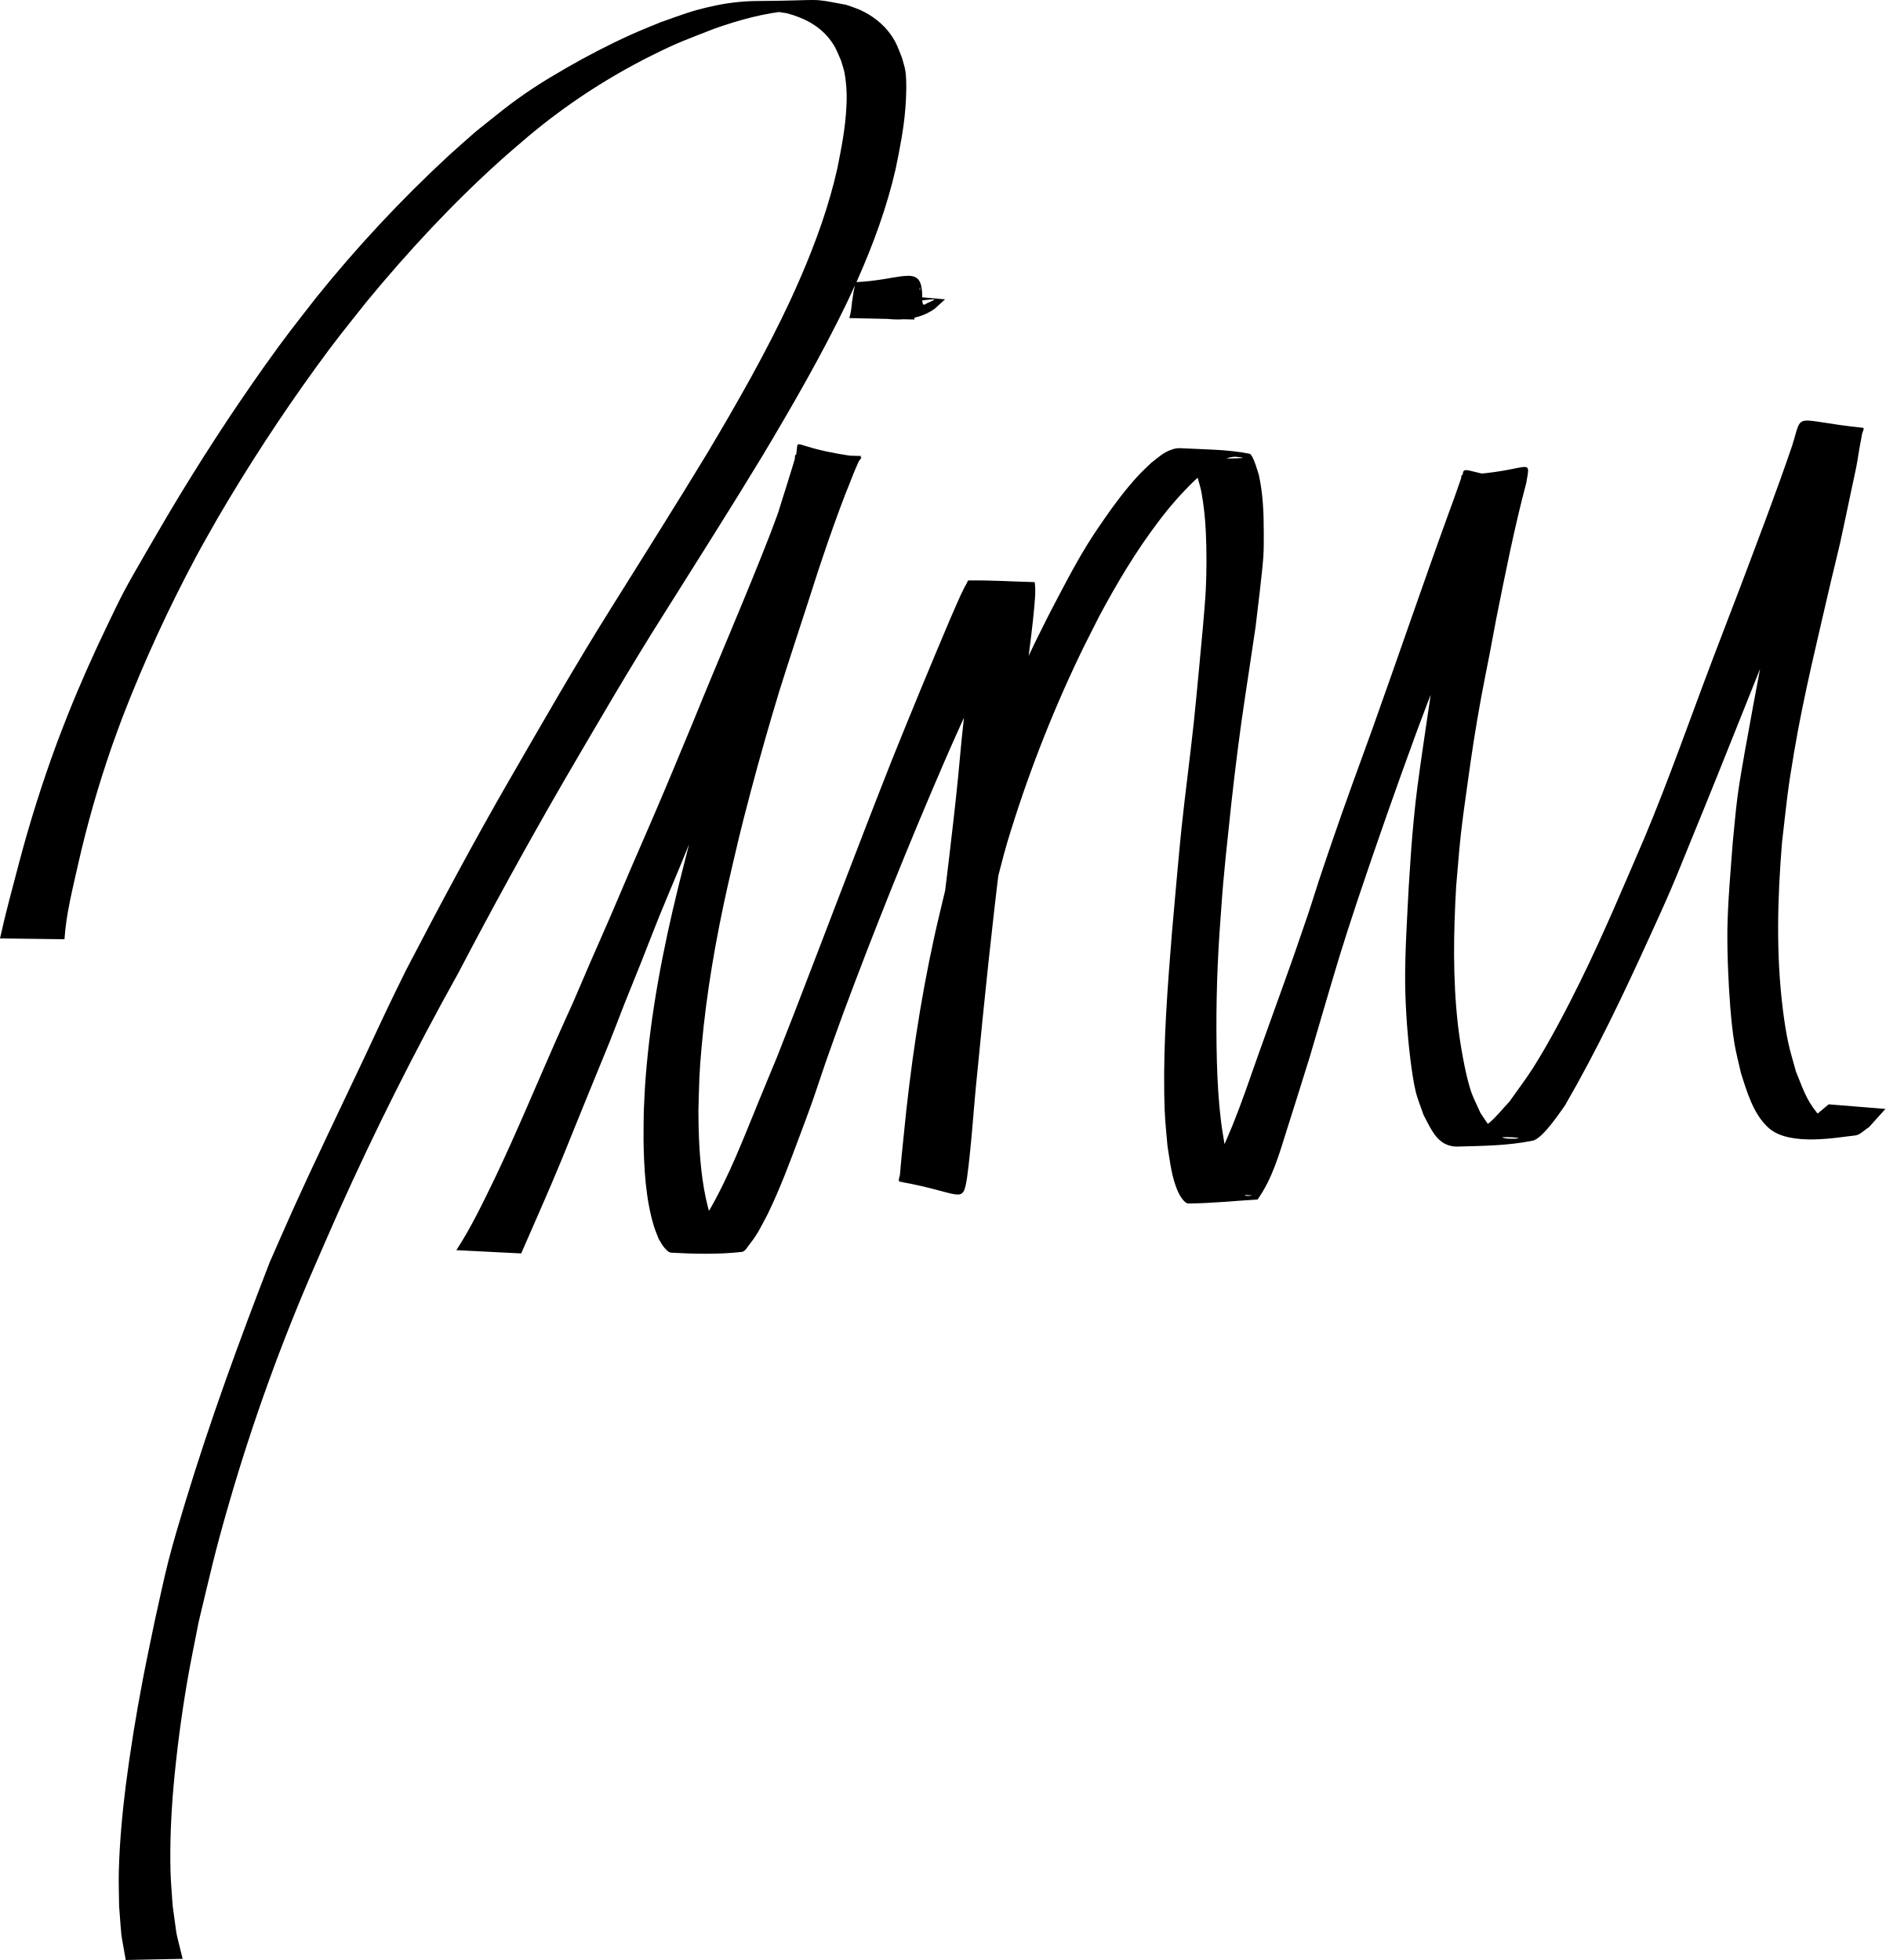
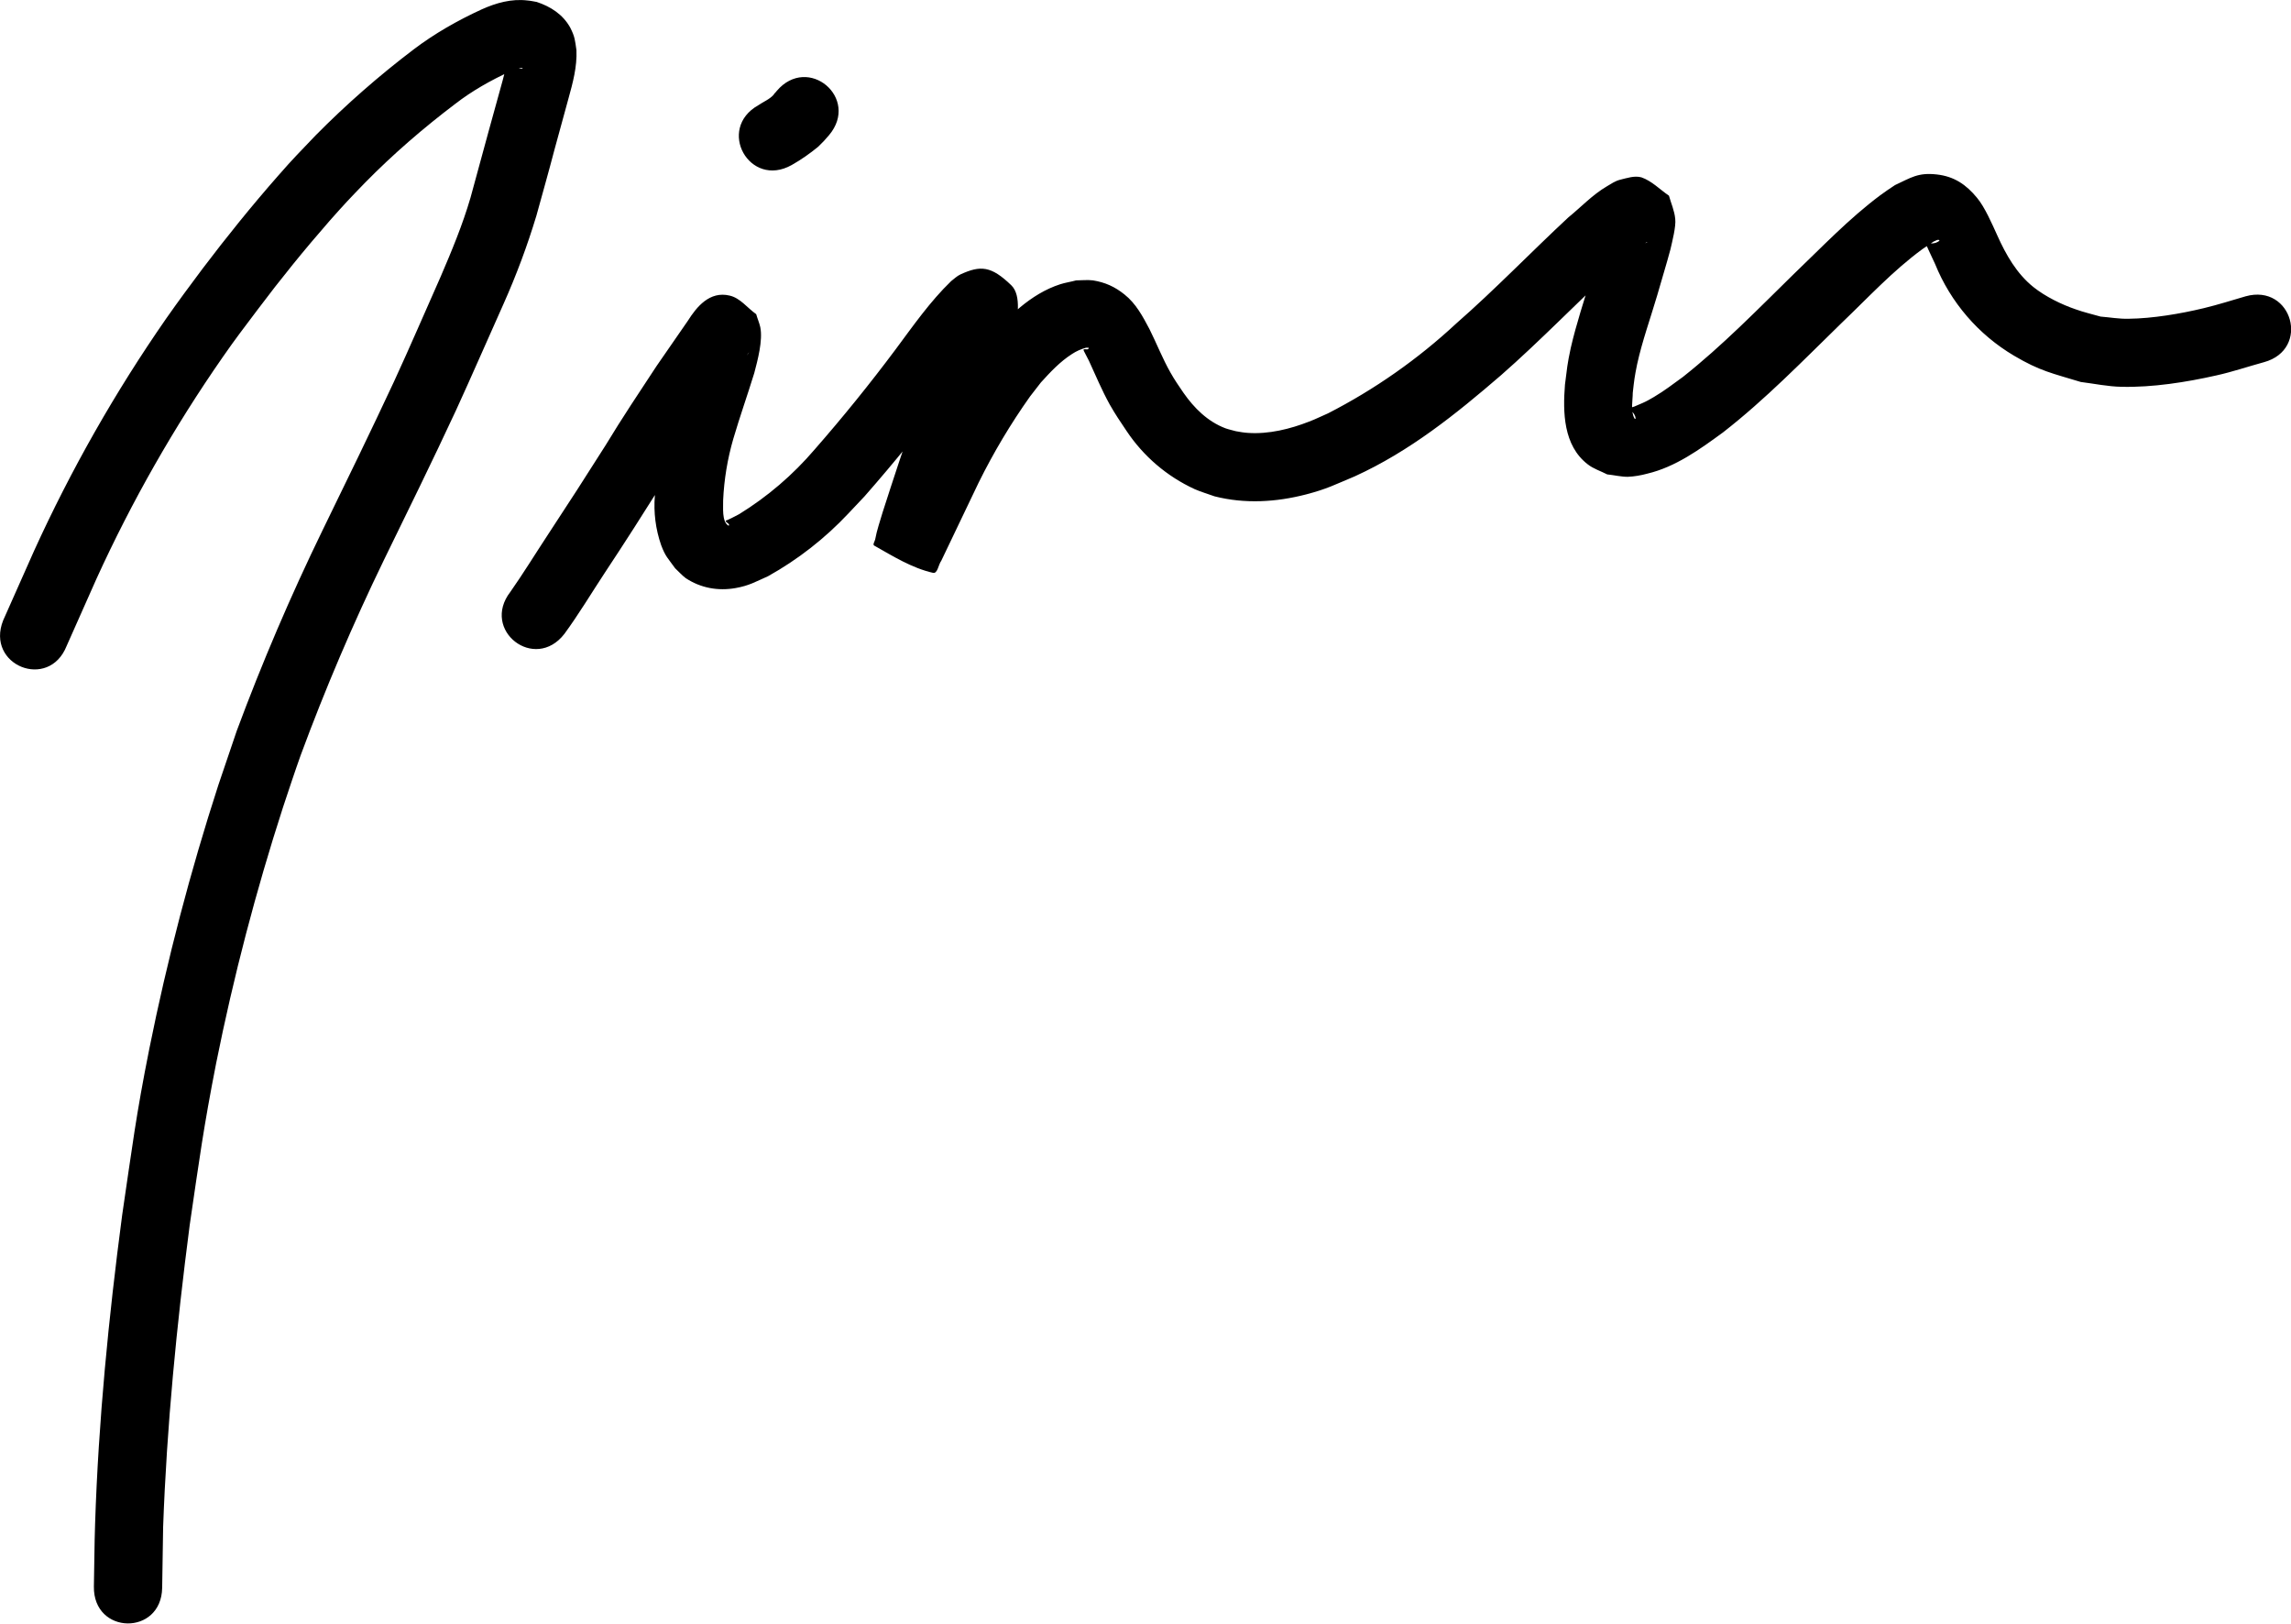
- <svg xmlns="http://www.w3.org/2000/svg" width="205.277" height="213.45" viewBox="0 0 54.313 56.475">
-   <path d="M0 27.04c.159-.727.356-1.445.545-2.164a38.05 38.05 0 0 1 1.086-3.445c.102-.278.212-.552.319-.828.36-.901.755-1.788 1.178-2.662.15-.311.297-.624.46-.93.258-.486.97-1.697 1.24-2.16a63.845 63.845 0 0 1 2.806-4.323c.635-.89.795-1.079 1.46-1.936a38.218 38.218 0 0 1 3.84-4.117c.254-.233.516-.457.774-.686.604-.482.998-.818 1.642-1.244.309-.204.627-.393.947-.578.6-.347 1.24-.679 1.872-.965.281-.128.57-.24.854-.359.622-.218.862-.324 1.49-.463a6.161 6.161 0 0 1 1.208-.15c2.15-.013 1.52-.104 2.659.11.134.05.272.09.402.148.344.158.658.397.877.708.174.246.216.4.327.678.033.13.08.257.098.389.04.295.02.754-.002 1.043-.046.6-.162 1.184-.284 1.772-.25 1.091-.638 2.147-1.09 3.169-.102.228-.21.453-.314.68-.726 1.503-1.56 2.95-2.414 4.381-.918 1.517-1.87 3.014-2.813 4.515-1.026 1.618-1.986 3.276-2.952 4.93a148.536 148.536 0 0 0-3.011 5.48 87.933 87.933 0 0 0-3.462 6.902c-.222.494-.434.992-.652 1.489a56.048 56.048 0 0 0-2.497 6.907c-.414 1.428-.521 1.95-.871 3.406-.109.565-.229 1.13-.326 1.697a38.438 38.438 0 0 0-.398 3.047c-.07.807-.107 1.634-.086 2.446.009.33.041.658.062.987.152 1.07.052.563.288 1.528l-1.64.033c-.171-.987-.104-.469-.191-1.555-.003-.333-.017-.665-.008-.998.02-.81.098-1.656.198-2.459a50.39 50.39 0 0 1 .49-3.054c.108-.569.23-1.134.346-1.701.132-.582.25-1.167.398-1.745.144-.56.312-1.116.48-1.67.71-2.342 1.552-4.642 2.435-6.924.22-.497.434-.996.658-1.491.673-1.49 1.386-2.96 2.083-4.438.213-.451.42-.905.635-1.356.179-.376.364-.75.547-1.124.962-1.847 1.94-3.685 2.981-5.489.957-1.655 1.905-3.316 2.921-4.936.937-1.501 1.884-2.997 2.8-4.512.847-1.423 1.67-2.863 2.37-4.365.101-.225.205-.45.302-.676.437-1.015.815-2.058 1.056-3.138.115-.577.228-1.152.257-1.742a4.098 4.098 0 0 0-.05-.993c-.023-.124-.068-.243-.103-.365-.117-.266-.152-.389-.33-.619-.308-.395-.756-.618-1.23-.743-.793-.125-.666-.078.72-.097.199-.003-.396.003-.593.02-.762.066-1.501.267-2.22.523-.815.32-1.018.379-1.82.78a18.175 18.175 0 0 0-3.524 2.31c-.262.227-.529.449-.786.68-1.4 1.257-2.684 2.641-3.881 4.092-.659.831-.856 1.062-1.483 1.926a53.201 53.201 0 0 0-2.808 4.31c-.206.368-.419.732-.618 1.103a41.729 41.729 0 0 0-2.123 4.63c-.1.275-.205.549-.301.825a31.406 31.406 0 0 0-.983 3.432c-.158.71-.342 1.42-.39 2.148L0 27.04z" />
-   <path d="M13.147 36.021c.426-.654.764-1.363 1.104-2.064.626-1.311 1.18-2.654 1.767-3.983.162-.367.33-.732.494-1.099l.508-1.183c.196-.447.393-.892.586-1.339.198-.457.39-.918.587-1.375.209-.486.423-.969.631-1.455.435-1.014.733-1.738 1.153-2.75.732-1.807 1.514-3.594 2.22-5.412.27-.703.514-1.416.714-2.142.172-.74-.357-.331 1.888-.046.044.006-.04.078-.06.118-.069.15-.134.31-.198.463-.486 1.21-.899 2.447-1.294 3.69l-.36 1.105c-.144.45-.294.898-.433 1.35a82.009 82.009 0 0 0-.826 2.902c-.339 1.28-.376 1.482-.672 2.752-.336 1.51-.603 3.035-.742 4.576-.079.865-.07 1.02-.095 1.872.003.755.033 1.514.162 2.259.058.334.147.709.276 1.026.048.118.115.228.173.342.065.069.116.156.196.208.061.04.142.036.213.054-.523-.022-1.051.017-1.568-.066-.096-.015.18-.082.254-.145.254-.215.411-.504.592-.777.589-1.013 1.004-2.111 1.448-3.191.803-1.957.208-.465 1.02-2.534.938-2.427 1.854-4.863 2.81-7.284a231.8 231.8 0 0 1 1.684-4.076c.13-.292.25-.59.394-.875.024-.047.05-.093.076-.138.017-.027.023-.078.055-.079.634-.01 1.268.032 1.903.048.005.063.014.126.015.189.005.178-.015.375-.03.55-.047.52-.116 1.035-.18 1.552-.108.765-.205 1.532-.319 2.296-.051.343-.112.684-.162 1.027-.114.766-.207 1.528-.306 2.296-.257 2.064-.47 4.132-.67 6.202-.108 1.012-.161 2.03-.296 3.04-.13.817-.135.446-1.934.125-.073-.013-.003-.148.002-.221.012-.202.096-1.018.107-1.121.186-1.915.466-3.822.877-5.703.097-.445.208-.887.312-1.33a56.805 56.805 0 0 1 1.928-5.633c.163-.403.328-.805.508-1.2.179-.39.379-.77.568-1.155.348-.662.688-1.334 1.08-1.972.168-.274.348-.54.532-.803.286-.412.594-.82.933-1.19.123-.134.258-.256.388-.383.216-.167.35-.305.608-.39a.639.639 0 0 1 .236-.035c.665.037 1.338.03 1.991.16.107.02.261.595.27.62.117.535.14 1.085.14 1.63 0 .242.003.485-.013.727-.027.402-.18 1.656-.224 2.019l-.19 1.271c-.073.495-.152.989-.22 1.484a87.898 87.898 0 0 0-.365 3.058c-.054.513-.11 1.027-.155 1.542-.043.492-.073.986-.11 1.48a40.155 40.155 0 0 0-.074 3.676c.018.612.048 1.146.122 1.751.029.227.07.453.106.68.092.388.128.622.278.981.044.104.093.207.158.3a.444.444 0 0 0 .166.158c.05.023.221-.006.166-.009-.544-.032-1.089-.05-1.633-.076.072-.07.156-.13.218-.208.2-.252.38-.623.51-.905.12-.262.237-.526.346-.794.29-.716.495-1.327.753-2.06l.477-1.328c.188-.527.381-1.052.565-1.58.79-2.274.322-1.011 1.093-3.259.383-1.118.753-2.122 1.156-3.233.74-2.07 1.447-4.15 2.197-6.215.056-.153.113-.305.168-.458l.187-.537c.012-.034 0-.102.036-.104 1.972-.088 1.987-.587 1.843.233-.342 1.287-.6 2.594-.862 3.899l-.193 1.026c-.077.4-.16.8-.234 1.201-.18.984-.273 1.601-.41 2.593-.065.468-.133.936-.185 1.406-.055.498-.09.998-.135 1.497-.076 1.326-.1 2.659.05 3.98.057.506.203 1.385.367 1.892.073.226.188.437.282.655.163.231.365.616.673.722.126.043.533.016.4-.004-.424-.066-.904.073-1.281-.132-.166-.09.33-.184.472-.307.21-.184.383-.405.574-.607.227-.325.47-.64.682-.975.478-.756.98-1.719 1.372-2.517.661-1.347 1.242-2.733 1.835-4.11.708-1.69 1.31-3.42 1.959-5.132.272-.72.552-1.436.824-2.155.501-1.332 1.01-2.66 1.47-4.008.32-1.02-.019-.728 2.037-.516.06.006-.014.119-.023.178-.012.074-.027.148-.04.221-.049.242-.08.486-.126.727-.04.202-.086.402-.128.602-.053.25-.29 1.38-.338 1.59-.08.348-.167.694-.25 1.042-.379 1.65-.789 3.296-1.073 4.966-.2 1.178-.214 1.437-.352 2.633-.13 1.596-.174 3.207.025 4.8.04.32.088.641.155.958.06.282.15.558.224.837.198.477.279.78.6 1.179.098.122.212.238.346.322.108.068.492.115.364.124-2.036.149-1.593.042-.925-.219l.556-.466 1.635.132-.474.527c-.137.08-.252.226-.41.24-.428.038-1.847.328-2.466-.207-.452-.392-.64-1.054-.812-1.594-.063-.285-.14-.566-.188-.854-.1-.6-.156-1.466-.18-2.063a22.683 22.683 0 0 1-.023-1.193c.011-.804.095-1.74.155-2.539.047-.449.081-.899.141-1.346.058-.434.137-.865.212-1.297.074-.428.402-2.206.488-2.64.156-.778.345-1.55.483-2.331.226-1.31.48-2.618.548-3.948.001-.072.006-.144.005-.216 0-.021-.029-.062-.008-.063.619-.03 1.238-.017 1.857-.026-.018.02-.04.039-.056.062-.063.103-.174.358-.213.444-.606 1.318-1.16 2.659-1.716 3.998-.989 2.423-1.937 4.863-2.933 7.284-.195.475-.383.952-.585 1.424-.193.45-.397.895-.6 1.341-.755 1.662-1.54 3.315-2.456 4.896-.099.132-.63.954-.93 1.016-.709.145-1.44.15-2.163.17a.763.763 0 0 1-.401-.1c-.285-.168-.437-.548-.58-.81-.076-.227-.172-.45-.228-.682-.119-.496-.215-1.436-.249-1.915-.028-.406-.05-.812-.053-1.218-.008-.867.06-1.923.104-2.782.035-.501.062-1.003.106-1.503.099-1.126.175-1.614.335-2.718.062-.43.128-.86.19-1.289.059-.401.11-.803.172-1.204.054-.343.117-.685.175-1.027.15-.877.305-1.753.42-2.635.026-.205.045-.41.07-.615.087-.715.022-.09.077-.645.013-.685-.022-.158 1.845-.108.037.001-.055.051-.076.082-.087.128-.223.412-.28.528-.074.15-.146.302-.22.453a89.528 89.528 0 0 0-2.572 6.195 187.819 187.819 0 0 0-1.699 4.84c-.487 1.468-.57 1.767-1.003 3.232-.132.443-.26.887-.39 1.33-.574 1.838-.111.36-.65 2.07-.223.705-.421 1.438-.857 2.047-.664.038-1.327.11-1.992.114-.12.001-.257-.25-.285-.31-.196-.416-.241-.889-.315-1.335-.06-.67-.083-.8-.095-1.505-.025-1.547.097-3.092.22-4.633.054-.618.213-2.425.277-3.026.108-1.02.246-2.038.355-3.059.052-.494.098-.99.145-1.484.04-.423.08-.846.118-1.27.028-.355.064-.71.082-1.066.025-.501.027-1.142.001-1.655a8.605 8.605 0 0 0-.126-1.15c-.028-.144-.073-.283-.11-.424-.046-.104-.08-.214-.14-.31-.043-.07-.246-.171-.164-.186.522-.092 1.061-.027 1.59-.068.085-.006-.167-.043-.252-.034-.275.029-.454.18-.684.319-.145.12-.298.233-.436.362a9.815 9.815 0 0 0-1.026 1.163c-.657.861-1.211 1.794-1.722 2.748-.191.383-.39.762-.574 1.148a37.726 37.726 0 0 0-2.072 5.356c-.141.48-.256.966-.384 1.449-.1.442-.209.882-.301 1.326-.387 1.868-.635 3.772-.649 5.682.013.465.004.672.06 1.098.008.06.1.17.04.178-.609.074-1.226.026-1.838.04-.017 0 .04.015.051.001.033-.04.042-.096.063-.143.266-.987.34-2.015.5-3.022.278-2.065.538-4.132.785-6.201.108-.931.162-1.371.255-2.298.034-.342.062-.685.096-1.027.077-.765.176-1.527.238-2.293.03-.42.057-.711.07-1.126.005-.138.006-.276.006-.415-.001-.137-.003-.363-.035-.51-.005-.022-.022-.04-.033-.06.605-.01 1.209-.022 1.813-.028.026 0-.055-.007-.076.008-.043.03-.073.075-.104.117-.194.265-.323.572-.482.858a87.173 87.173 0 0 0-1.893 4.06 150.024 150.024 0 0 0-2.923 7.276c-.158.442-.321.883-.476 1.327-.141.403-.27.81-.412 1.212-.115.326-.237.649-.358.972-.284.761-.568 1.524-.924 2.255-.167.31-.287.577-.51.849-.07.085-.127.219-.236.23-.67.075-1.35.058-2.023.022-.08-.004-.143-.081-.198-.14-.068-.075-.11-.17-.166-.254-.046-.122-.1-.241-.138-.366-.241-.79-.288-1.678-.3-2.498-.003-.28.005-.561.008-.842.016-.304.026-.607.05-.91.143-1.88.501-3.737.952-5.565.114-.448.224-.896.34-1.343.376-1.442.79-2.875 1.168-4.317.119-.45.23-.902.345-1.353l.287-1.109c.078-.276.401-1.418.485-1.724.063-.231.119-.465.184-.695.12-.433.268-.857.396-1.288.049-.155.098-.31.142-.466.011-.04-.01-.116.03-.118.629-.028 1.26.021 1.889.032-.01.01-.023.017-.03.029-.02.036-.033.075-.05.112-.105.248-.198.499-.298.748-.187.47-.388.935-.589 1.399-.808 1.81-1.687 3.588-2.486 5.403-.462 1.044-.751 1.685-1.2 2.747-.204.484-.4.97-.6 1.455-.19.46-.386.916-.572 1.376-.18.445-.35.894-.528 1.34-.157.396-.318.791-.477 1.186-.143.367-.283.736-.429 1.102-.068.172-.655 1.6-.735 1.798-.133.327-.484 1.2-.625 1.542-.09.218-.182.435-.273.652-.297.699-.606 1.392-.908 2.088l-1.867-.094zM24.467 9.165c.044-.149.063-.303.076-.457.017-.11.032-.221.051-.331.026-.08.029-.164.037-.247 1.322-.053 1.88-.523 1.931.29.008.092-.005.185.009.276.012.098.049.103.12.048.583-.265.03-.01-1.792-.004-.013 0 .026-.003.04-.005.055-.007.1-.027.15-.048.113-.06.21-.145.31-.223l1.826.161c-.095.083-.187.169-.279.254-.565.441-1.482.385-2.117.126a.448.448 0 0 1-.131-.288c-.01-.093-.004-.188-.011-.282-.003-.03-.004-.065-.017-.093-.012-.025-.029-.013-.023-.013l1.86.021c-.001-.193-.016.028-.039.071-.033.097-.029.206-.06.305-.017.16-.045.32-.07.48l-1.87-.041z" />
+ <svg xmlns="http://www.w3.org/2000/svg" width="358.88" height="254.29" viewBox="0 0 94.95 67.28">
+   <path d="M.13 25.71l1.28-2.88a61.66 61.66 0 0 1 5.47-9.62c.59-.84.9-1.25 1.51-2.07 1-1.32 2.04-2.61 3.13-3.85.68-.78.86-.94 1.56-1.68a38.04 38.04 0 0 1 4.06-3.56c.87-.66 1.82-1.2 2.82-1.66.6-.27 1.24-.45 1.9-.37.13.01.26.04.38.06.58.19 1.09.52 1.39 1.06.2.39.2.53.26.94.03.69-.15 1.35-.33 2l-.58 2.12c-.24.92-.5 1.83-.75 2.74a30.86 30.86 0 0 1-1.36 3.65c-.66 1.47-1.3 2.95-1.97 4.41-.97 2.09-1.99 4.16-3 6.23a90.05 90.05 0 0 0-3.44 8.07c-.25.7-.49 1.43-.73 2.15a95.37 95.37 0 0 0-2.77 10.6c-.53 2.7-.7 4-1.1 6.73-.54 4.15-.95 8.32-1.1 12.5l-.04 2.52c-.03 2-2.86 1.96-2.83-.05.02-.87.02-1.74.05-2.6.14-4.28.56-8.54 1.12-12.78.42-2.84.57-4.12 1.13-6.92a98.06 98.06 0 0 1 2.86-10.92l.76-2.24a92.95 92.95 0 0 1 3.55-8.3c1-2.05 2-4.1 2.97-6.18.66-1.43 1.29-2.9 1.93-4.34.46-1.07.91-2.15 1.24-3.28l.75-2.75.58-2.1c.09-.33.18-.67.23-1.01.1.26.27.5.56.52.02 0 .05-.01.04-.02-.11-.06-.44.1-.52.13-.8.37-1.57.8-2.28 1.35-1.32 1-2.57 2.08-3.73 3.26-.66.68-.82.85-1.46 1.57a63 63 0 0 0-3 3.7c-.57.76-.9 1.18-1.44 1.96A58.8 58.8 0 0 0 4 23.98l-1.24 2.79c-.74 1.86-3.37.8-2.63-1.06zM21.15 24.53c.54-.77 1.03-1.57 1.55-2.36.81-1.23 1.61-2.47 2.4-3.72.67-1.11 1.4-2.2 2.11-3.28l1.3-1.88c.36-.57.9-1.24 1.73-1.04.44.1.73.51 1.1.77.05.18.13.36.17.54.11.55-.11 1.37-.25 1.9-.28.91-.6 1.81-.87 2.73a10.9 10.9 0 0 0-.42 2.54c.01.27-.07.9.23 1.06.07-.09-.13-.13-.12-.2 0-.03.05-.03.07-.04l.17-.08.31-.16a13.27 13.27 0 0 0 3.13-2.68 68.54 68.54 0 0 0 3.35-4.14c.73-.98 1.43-1.99 2.31-2.84.13-.1.24-.21.39-.28.83-.38 1.27-.35 2.1.45.45.43.24 1.44.14 1.97-.35 1.43-.9 2.8-1.39 4.2-.48 1.36-.94 2.73-1.38 4.1l-.13.44a3.77 3.77 0 0 0-.1.36c-2.37-1.3-1.76-1.83-2.53-1.01l1.49-3.11c.7-1.36 1.44-2.71 2.34-3.95l.56-.71c.84-.95 1.79-1.93 3.03-2.33.22-.07.44-.1.66-.16.23 0 .47-.03.7 0 .5.08.9.26 1.3.58.48.38.76.91 1.04 1.44.3.6.54 1.22.87 1.8.18.32.33.53.54.84.44.63 1 1.19 1.74 1.47.14.05.29.08.43.12.17.03.33.06.5.07.86.06 1.75-.16 2.54-.47.27-.1.52-.23.78-.34a23.65 23.65 0 0 0 5.32-3.73c1.6-1.4 3.08-2.94 4.64-4.39.53-.43 1-.94 1.6-1.29.17-.1.34-.22.54-.27.29-.07.6-.18.89-.1.43.15.76.5 1.14.76.09.32.23.63.26.96.04.31-.13.96-.2 1.27-.17.64-.37 1.27-.55 1.91-.28.95-.62 1.89-.83 2.85-.11.54-.12.65-.18 1.18 0 .33-.1.74.07 1.06 0 .01.05.03.05 0a.38.38 0 0 0-.06-.17c-.04-.07-.1-.12-.15-.18 0-.02-.04-.05-.02-.07.05-.04.11-.05.17-.07l.35-.15c.16-.07.32-.16.47-.25.47-.28.74-.5 1.2-.83 1.63-1.29 3.1-2.8 4.58-4.25 1.17-1.12 2.3-2.31 3.6-3.28.2-.15.4-.28.61-.42.65-.3.95-.53 1.73-.44.72.08 1.22.42 1.67.97.32.38.63 1.1.84 1.56.36.8.8 1.58 1.5 2.14.49.39 1.16.72 1.75.92.33.12.68.2 1.03.3.38.03.77.1 1.16.09.99-.01 2.17-.21 3.12-.44.58-.14 1.15-.32 1.73-.49 1.93-.54 2.7 2.2.76 2.73-.66.18-1.3.4-1.98.55-1.24.28-2.64.5-3.92.47-.57-.01-1.13-.13-1.69-.2-1.18-.36-1.69-.45-2.77-1.09a7.83 7.83 0 0 1-3.27-3.8l-.28-.6c-.03-.09-.1-.17-.08-.25 0-.04.08 0 .13 0 .08 0 .17 0 .26-.03.05-.02.19-.08.14-.11-.07-.04-.16.04-.23.06l-.46.31c-1.23.9-2.27 2.03-3.36 3.07-1.6 1.56-3.15 3.16-4.91 4.53-.96.7-1.96 1.43-3.14 1.71-.26.07-.54.12-.81.13-.28 0-.56-.07-.85-.1-.27-.14-.57-.23-.81-.42-1.01-.78-1.03-2.16-.94-3.3.09-.7.09-.82.24-1.52.23-1 .56-1.99.86-2.97.17-.6.35-1.18.51-1.78.03-.12.05-.24.1-.35 0-.02.03-.06.04-.04.09.14.15.3.23.45.99.48.65.57 1.43.32.02 0-.03-.02-.04 0-.49.27-.87.7-1.3 1.04-1.6 1.48-3.1 3.04-4.72 4.46-1.88 1.62-3.78 3.15-6.06 4.19-.84.35-1.14.52-2.02.75-1.24.32-2.53.4-3.79.08-.27-.1-.56-.18-.83-.3a6.81 6.81 0 0 1-2.82-2.41c-.3-.45-.43-.63-.7-1.1-.32-.58-.58-1.2-.86-1.81l-.14-.27c-.05-.11-.11-.18-.07-.2.06-.03.2.05.2-.07h-.11a2 2 0 0 0-.58.26c-.5.32-.9.75-1.29 1.18l-.45.58A26.33 26.33 0 0 0 40.56 20l-1.55 3.24c-.12.16-.15.54-.34.5-.88-.2-1.66-.69-2.44-1.13-.07-.04.02-.17.04-.25.07-.39.2-.75.31-1.13.45-1.4.91-2.8 1.4-4.19.45-1.25.94-2.5 1.28-3.78.16-.74.02-.02.33.2.26.17 1.39.87 1.79.24-.79.73-1.35 1.67-2.01 2.5a70.15 70.15 0 0 1-3.54 4.37l-.67.71a13.74 13.74 0 0 1-3.33 2.6c-.52.23-.78.39-1.34.49-.73.13-1.45 0-2.07-.41-.16-.12-.3-.28-.44-.41-.3-.42-.4-.48-.58-.96a5 5 0 0 1-.26-2.05c.08-1.07.22-2.12.53-3.14.26-.9.56-1.78.85-2.67l.13-.52.03-.2c0-.01 0-.06.01-.05.1.11-.16.41.16.43.35.22.63.6 1.04.67.34.06.67-.16 1-.29.1-.04.23-.29.08-.07l-.14.2c-.42.61-.83 1.24-1.26 1.84a95.18 95.18 0 0 0-2.07 3.21c-.8 1.27-1.6 2.53-2.43 3.78-.56.85-1.08 1.72-1.68 2.54-1.23 1.59-3.47-.15-2.24-1.74zM31.43 4.36c.2-.14.46-.24.63-.43.01-.04.1-.11.13-.16 1.3-1.53 3.46.3 2.17 1.83-.14.17-.29.33-.45.48-.34.28-.71.54-1.1.76-1.75.98-3.13-1.5-1.38-2.48z" />
</svg>
